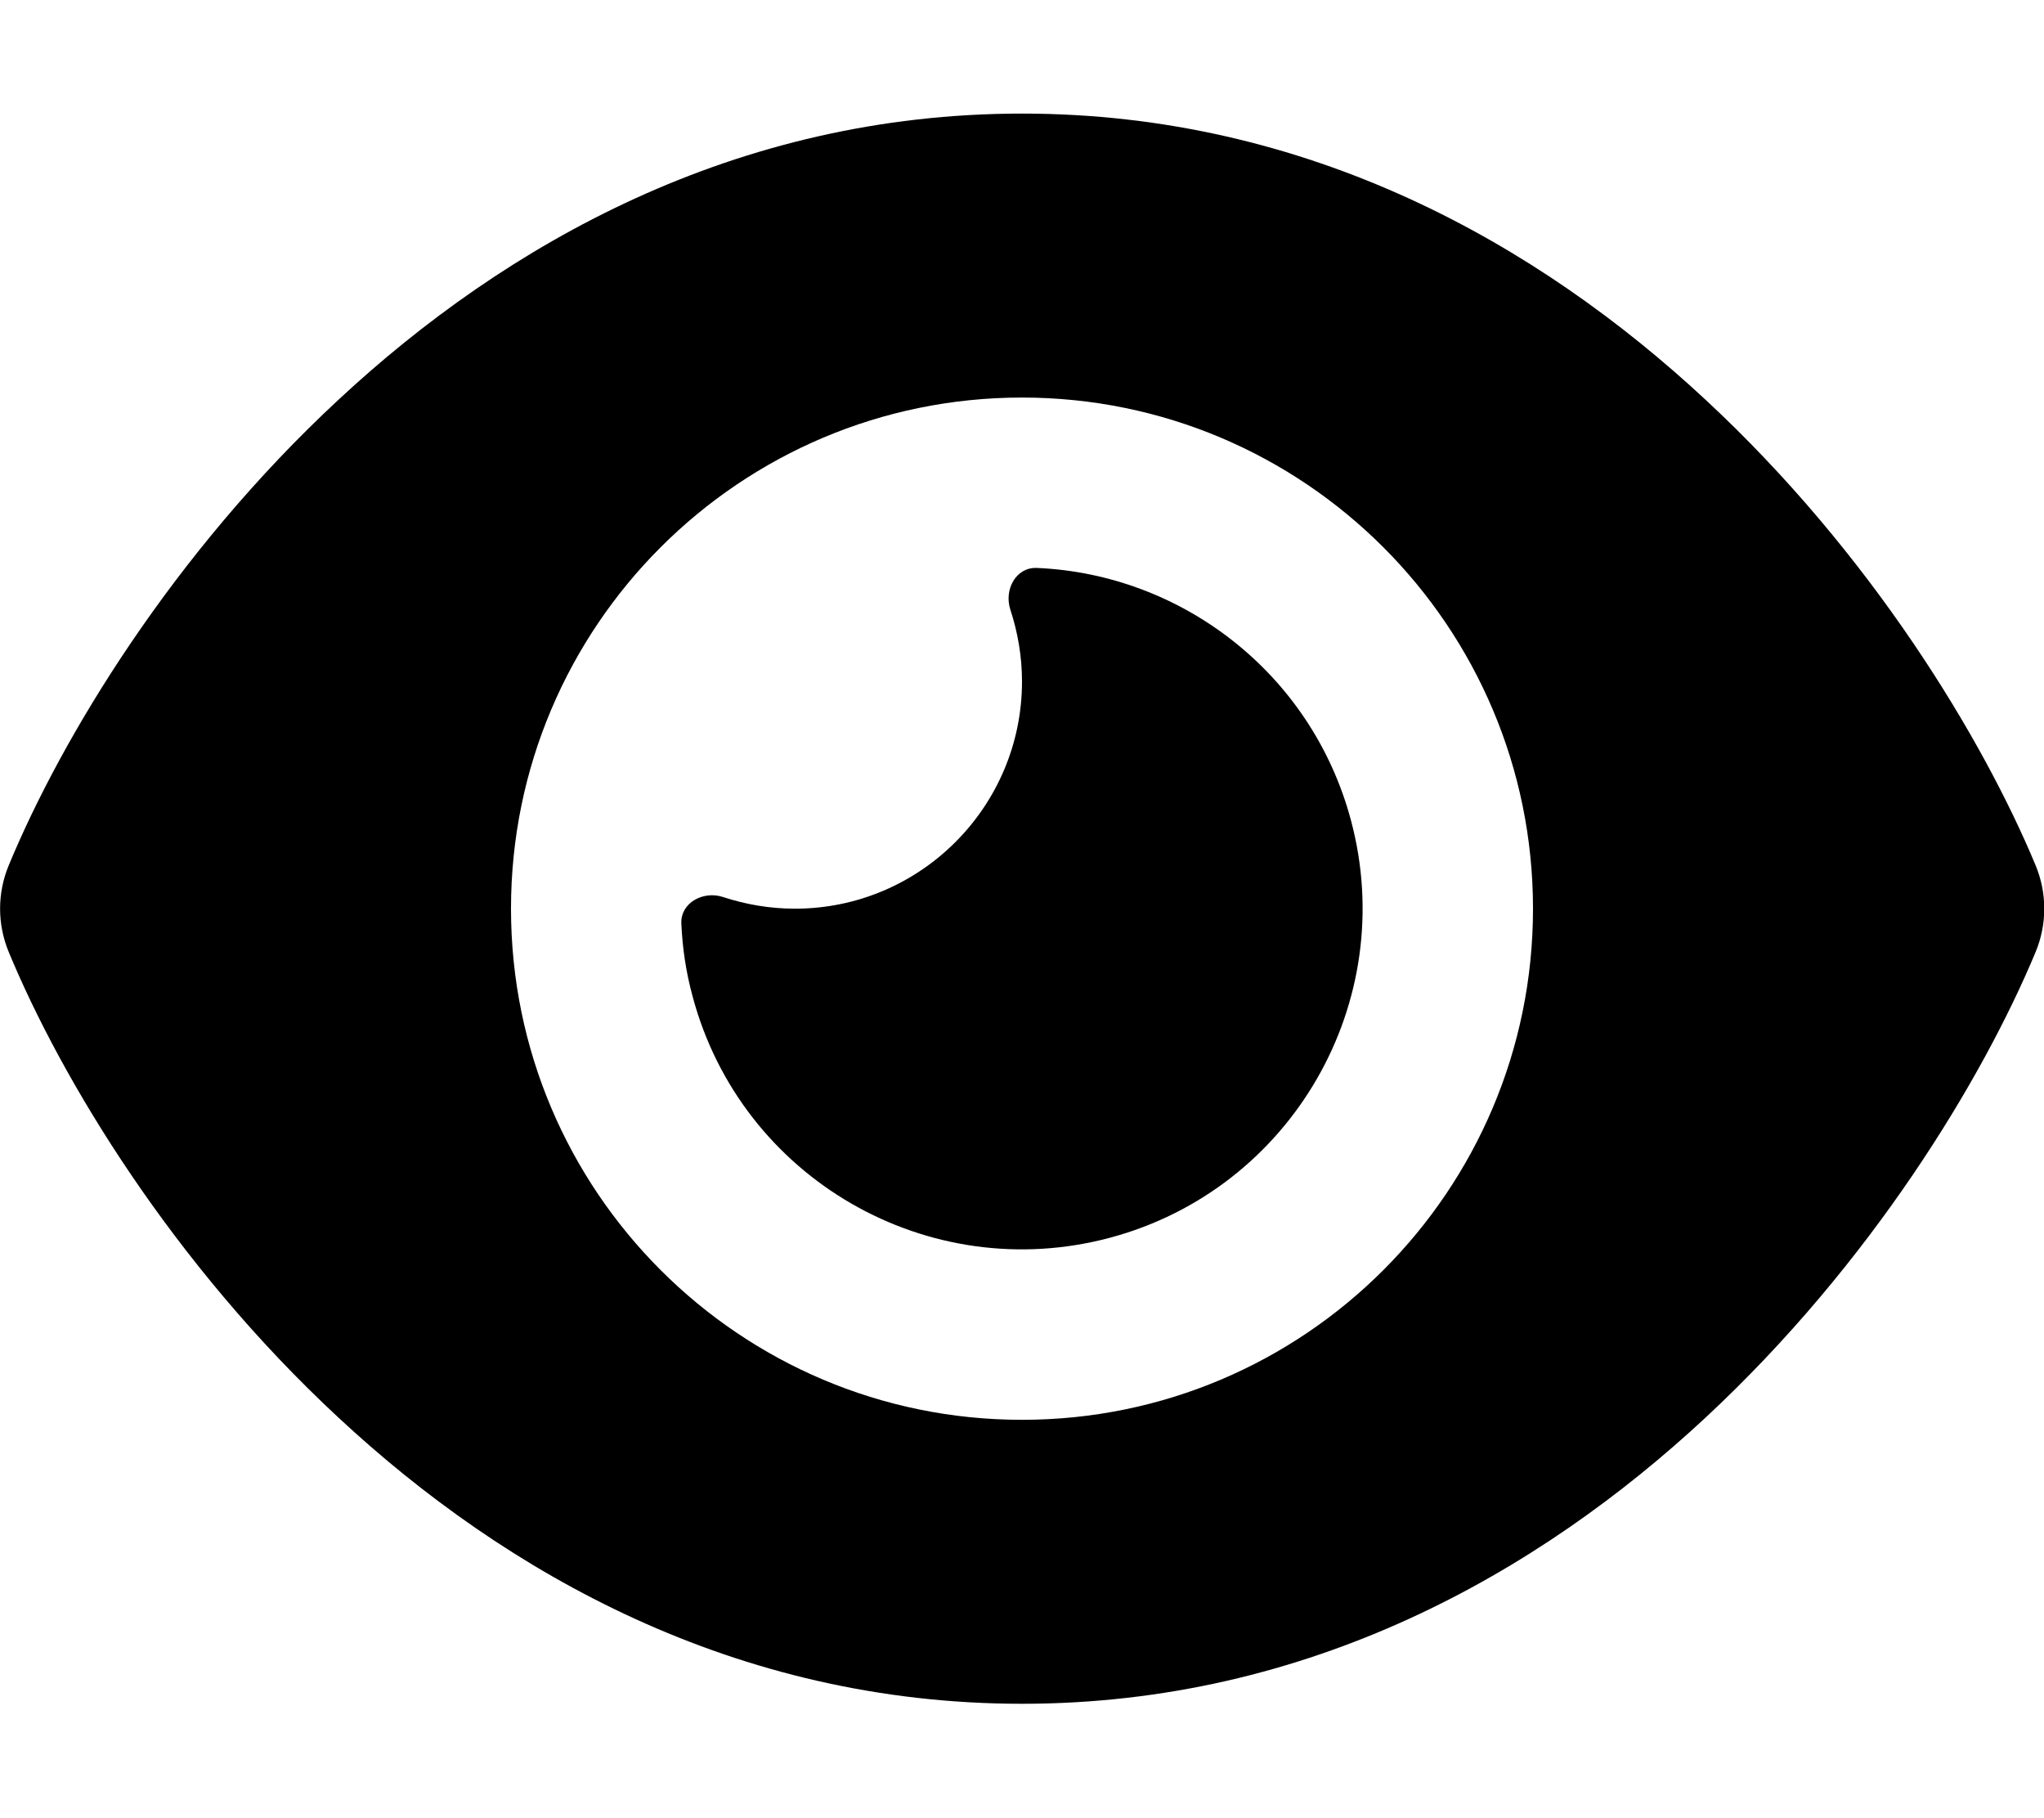
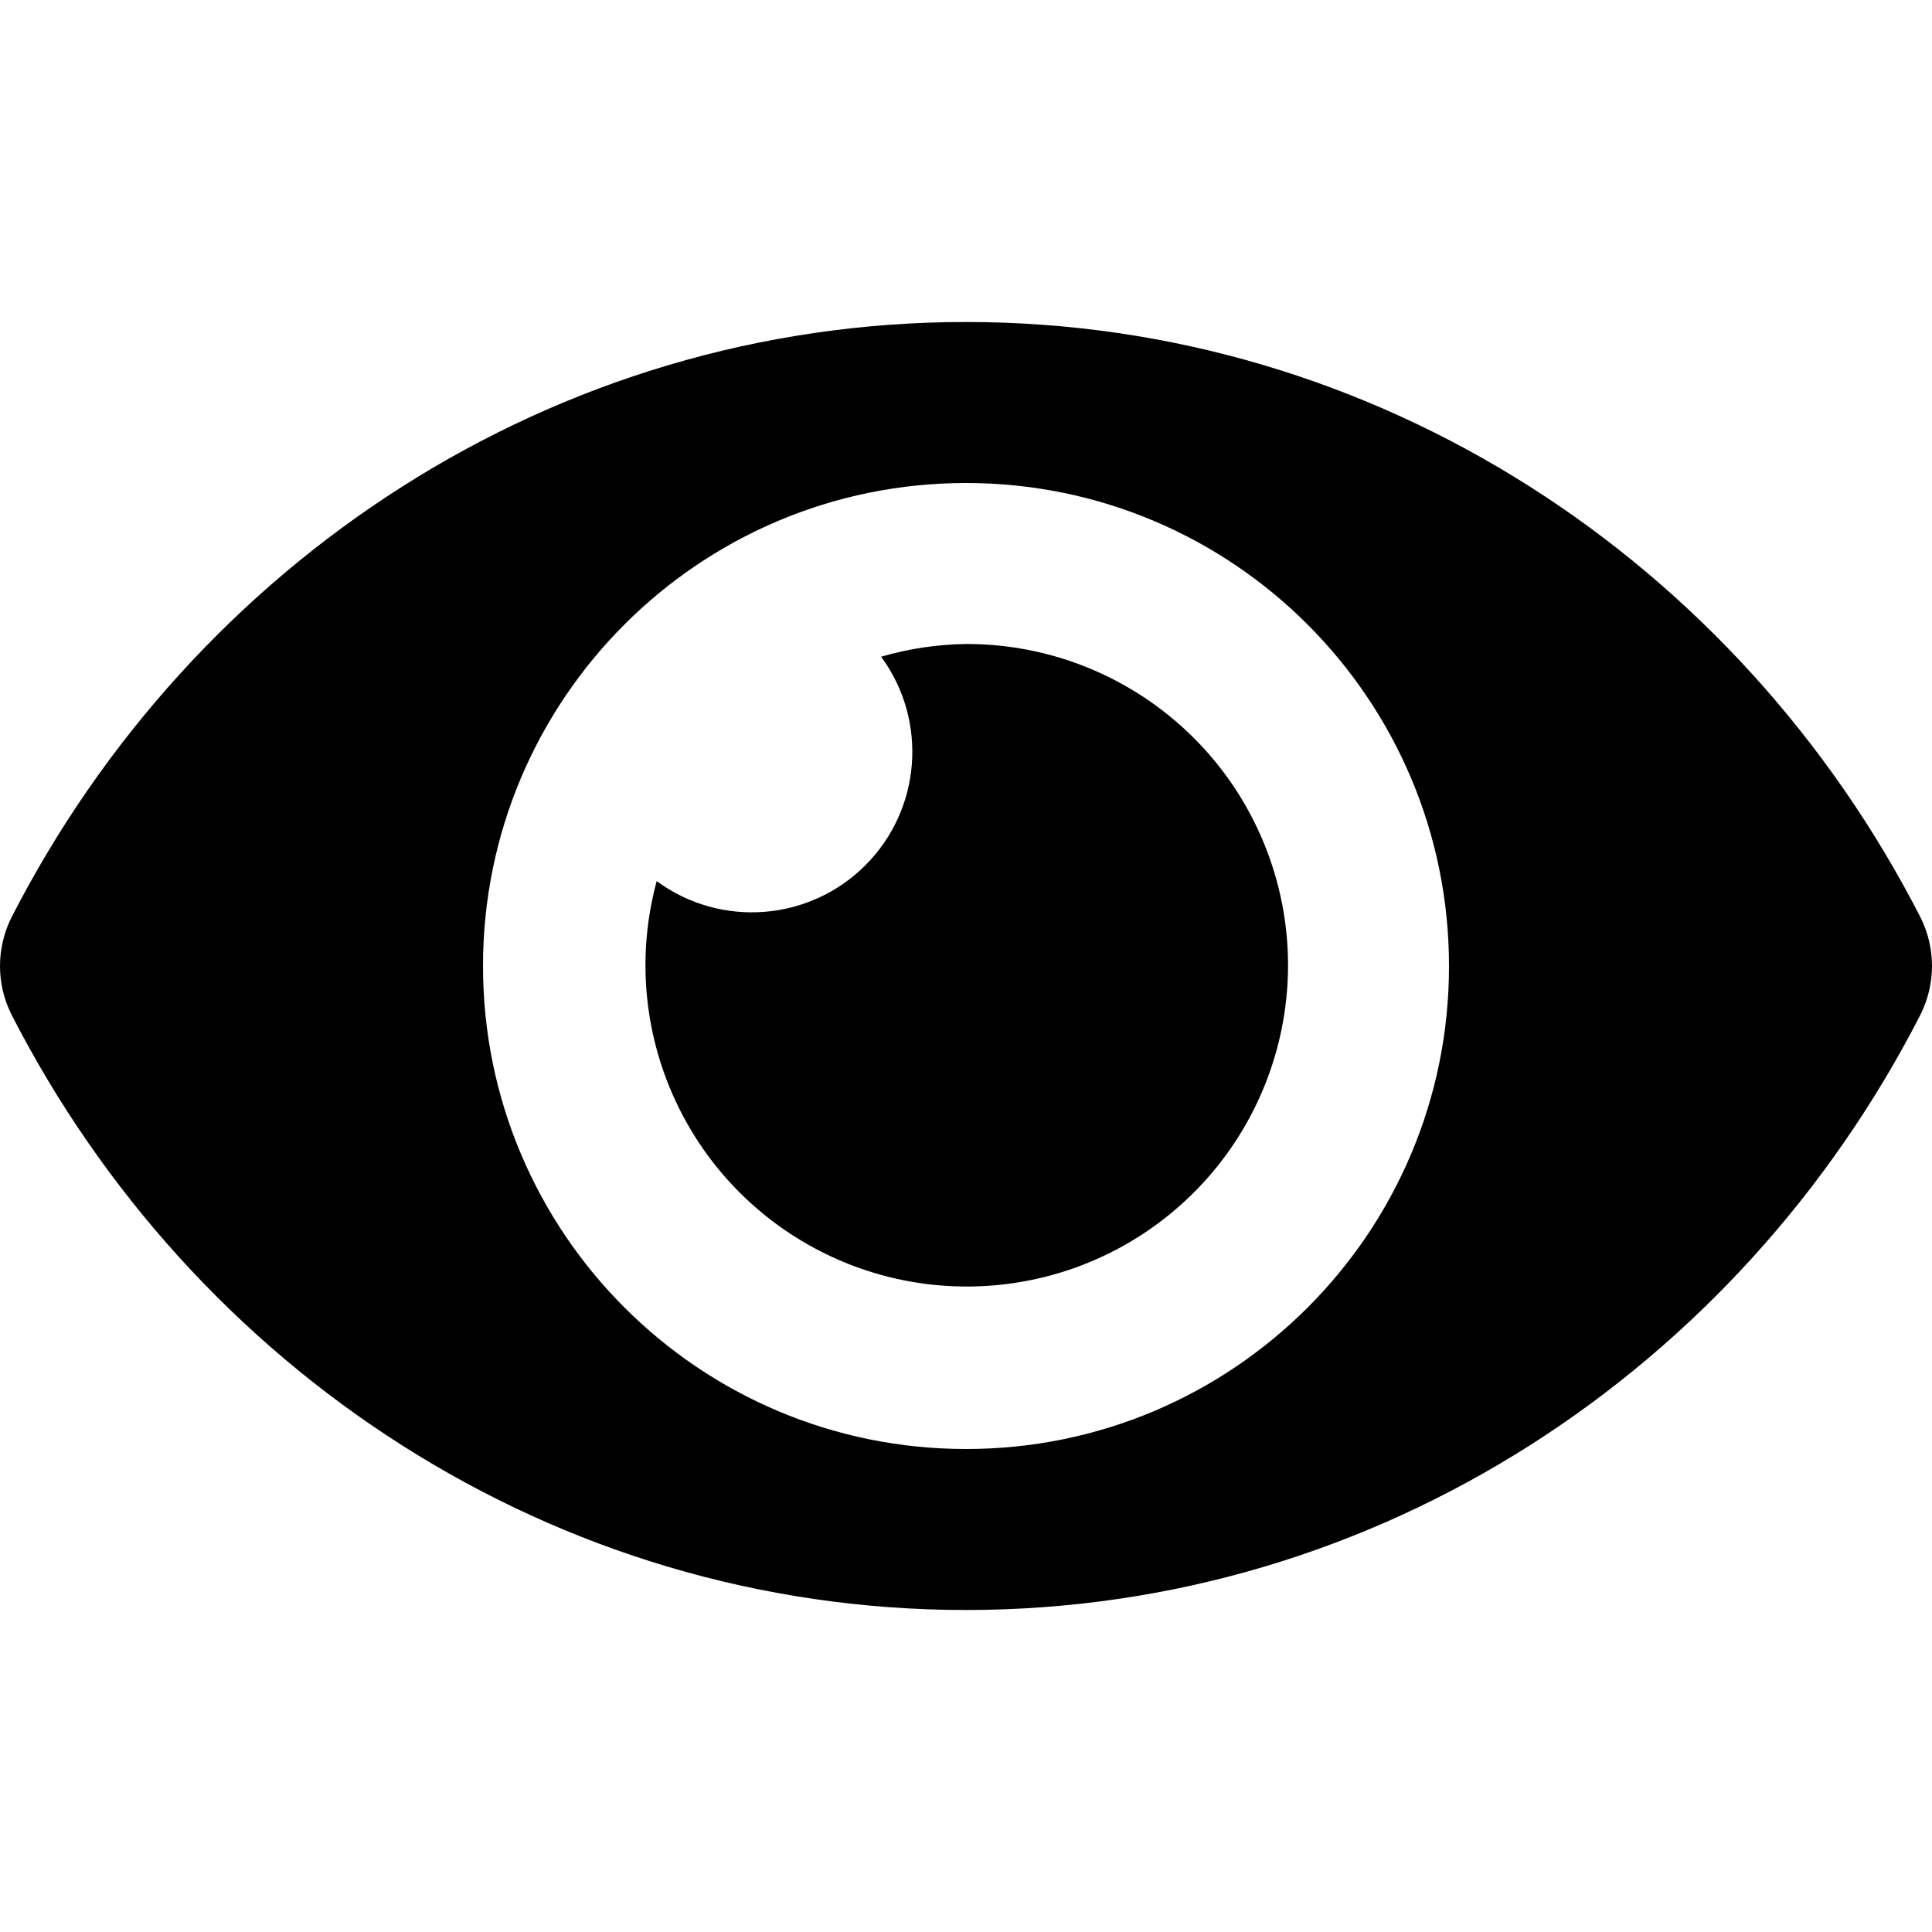
- <svg xmlns="http://www.w3.org/2000/svg" viewBox="0 0 576 512">
-   <path d="M288 32c-80.8 0-145.5 36.8-192.6 80.6C48.6 156 17.3 208 2.5 243.7c-3.3 7.9-3.3 16.7 0 24.6C17.3 304 48.6 356 95.4 399.4C142.5 443.2 207.2 480 288 480s145.5-36.8 192.6-80.6c46.8-43.5 78.1-95.4 93-131.1c3.3-7.9 3.3-16.7 0-24.6c-14.9-35.7-46.2-87.7-93-131.1C433.5 68.8 368.8 32 288 32zM144 256a144 144 0 1 1 288 0 144 144 0 1 1 -288 0zm144-64c0 35.3-28.7 64-64 64c-7.1 0-13.9-1.2-20.3-3.3c-5.5-1.8-11.9 1.6-11.7 7.4c.3 6.9 1.3 13.8 3.2 20.7c13.7 51.2 66.4 81.6 117.6 67.9s81.6-66.4 67.9-117.6c-11.1-41.5-47.8-69.4-88.6-71.1c-5.8-.2-9.2 6.1-7.4 11.7c2.1 6.4 3.3 13.2 3.3 20.3z" />
+ <svg xmlns="http://www.w3.org/2000/svg" fill="#000000" width="800px" height="800px" viewBox="0 -32 576 576">
+   <path d="M572.52 241.4C518.29 135.59 410.93 64 288 64S57.68 135.64 3.48 241.41a32.35 32.35 0 0 0 0 29.19C57.71 376.41 165.07 448 288 448s230.32-71.64 284.52-177.41a32.35 32.35 0 0 0 0-29.19zM288 400a144 144 0 1 1 144-144 143.93 143.93 0 0 1-144 144zm0-240a95.31 95.31 0 0 0-25.31 3.79 47.85 47.85 0 0 1-66.9 66.9A95.78 95.78 0 1 0 288 160z" />
</svg>
